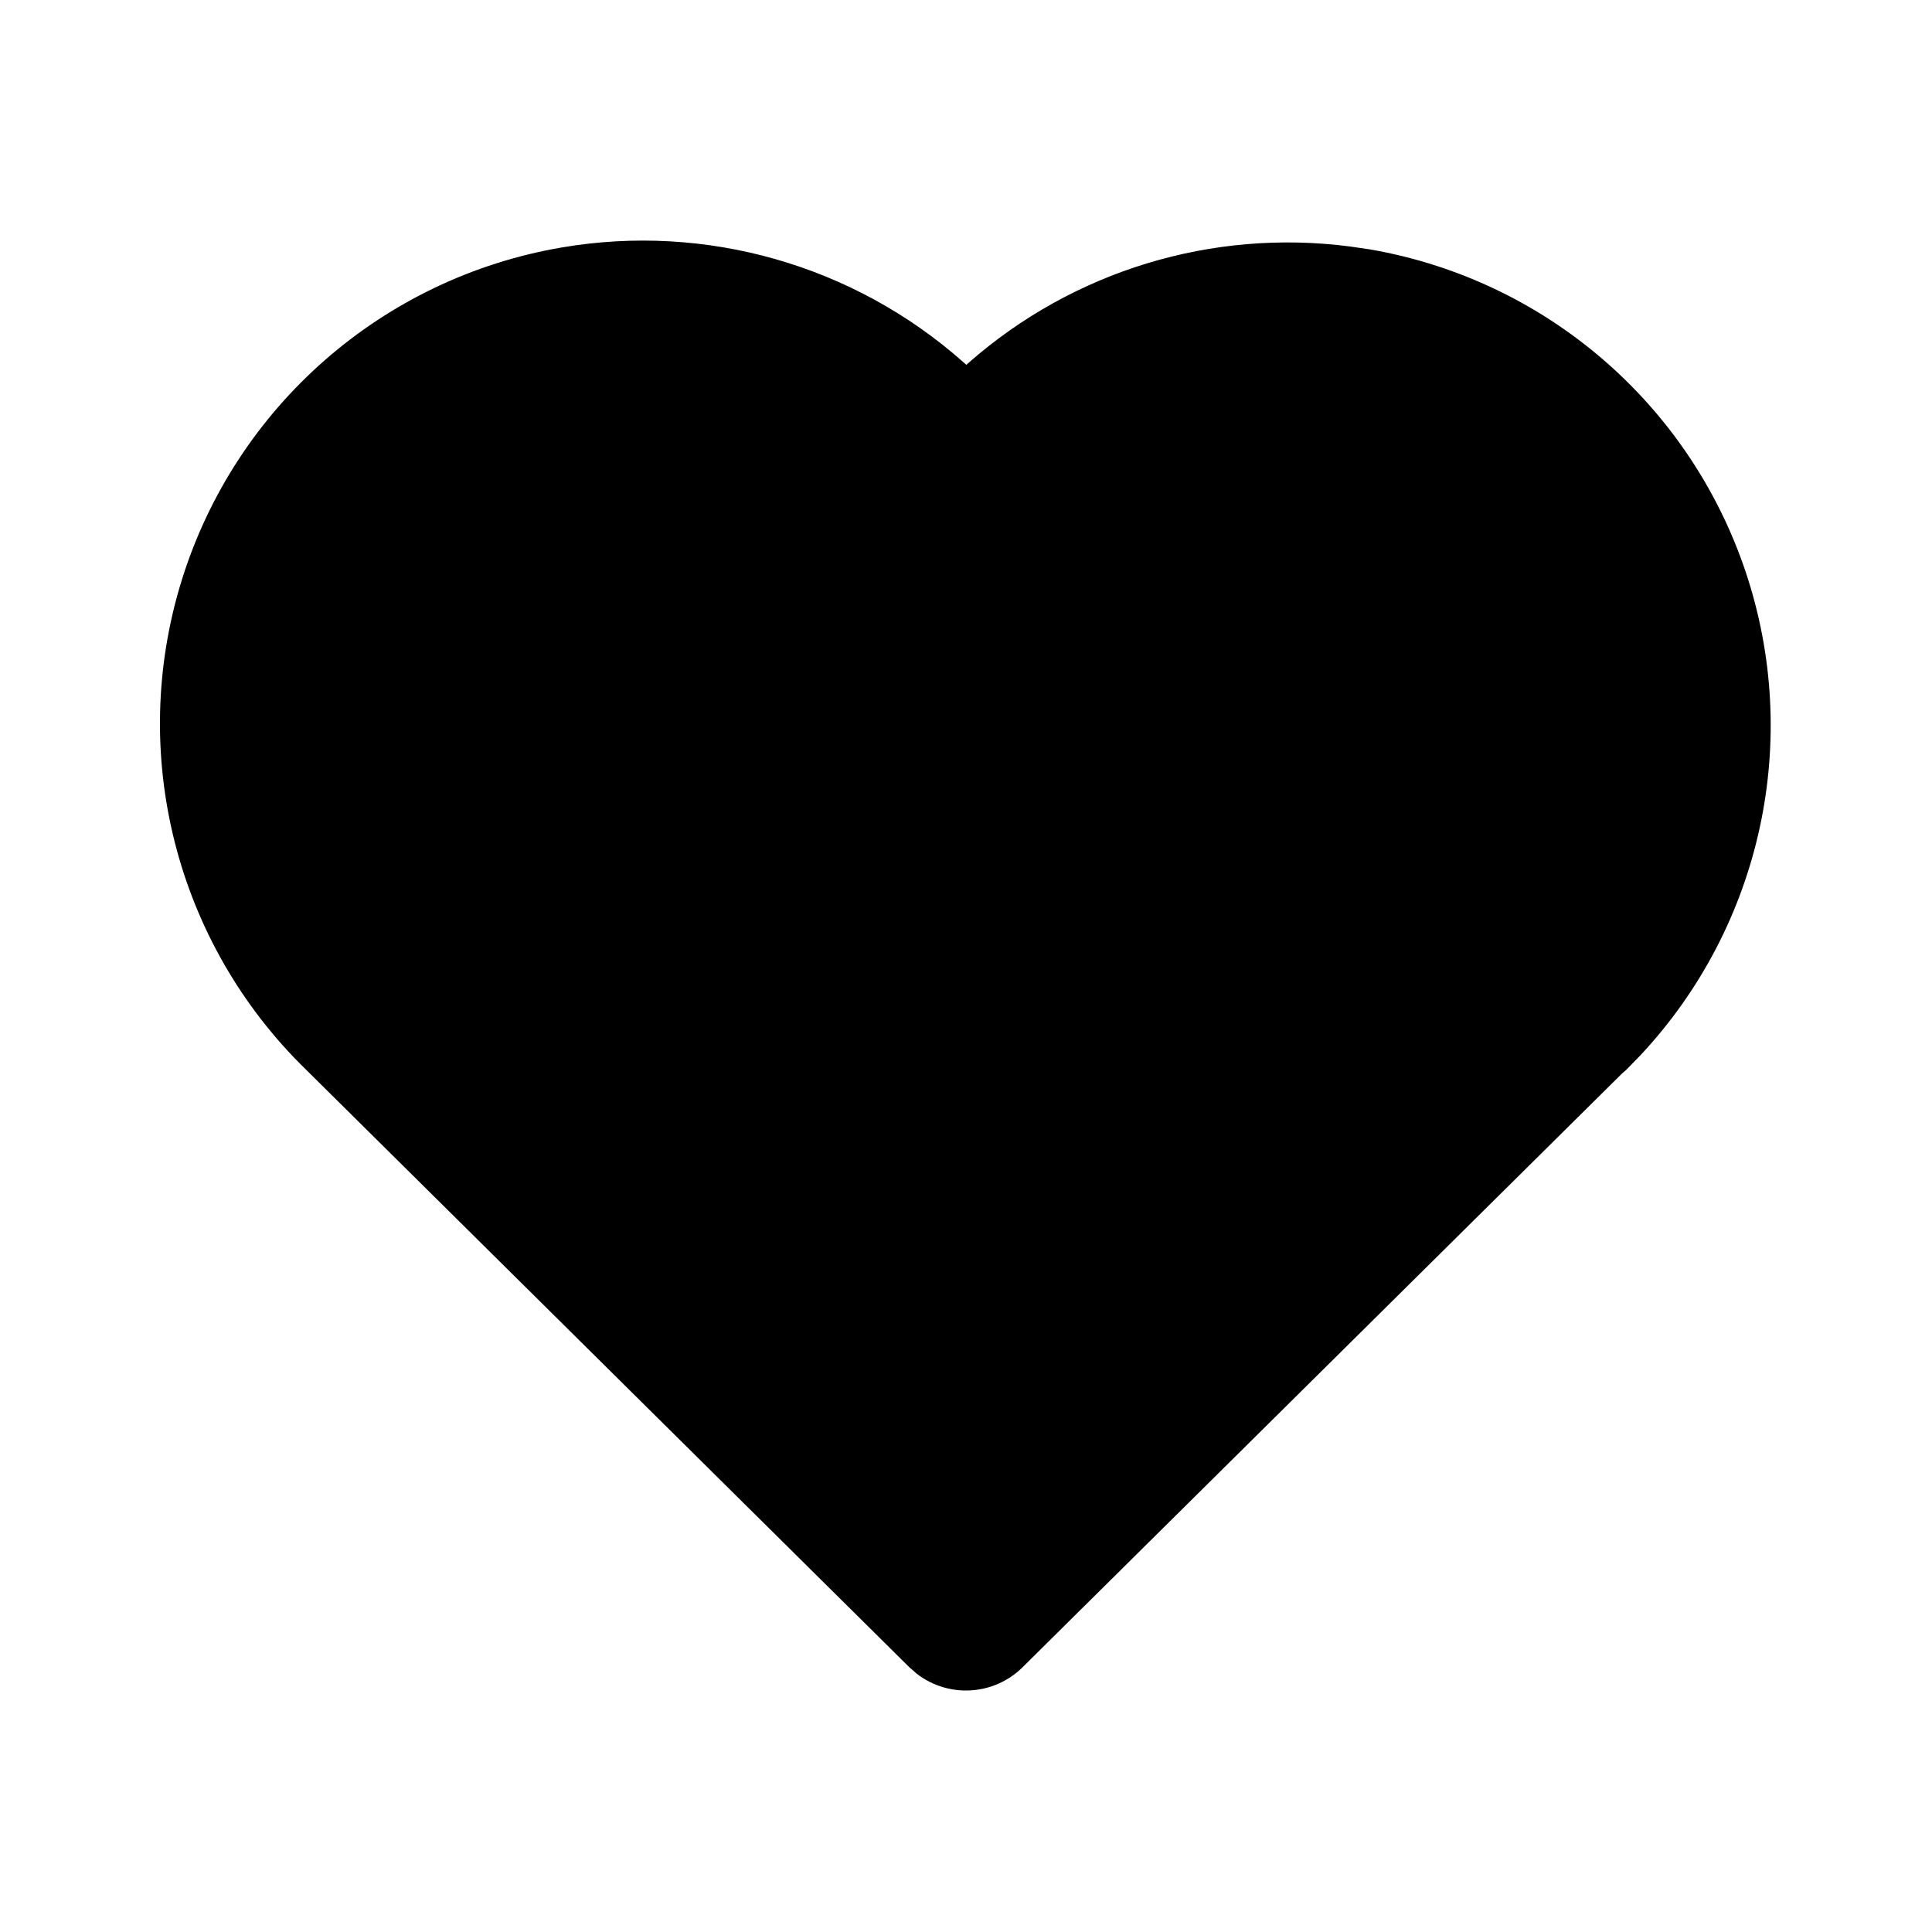
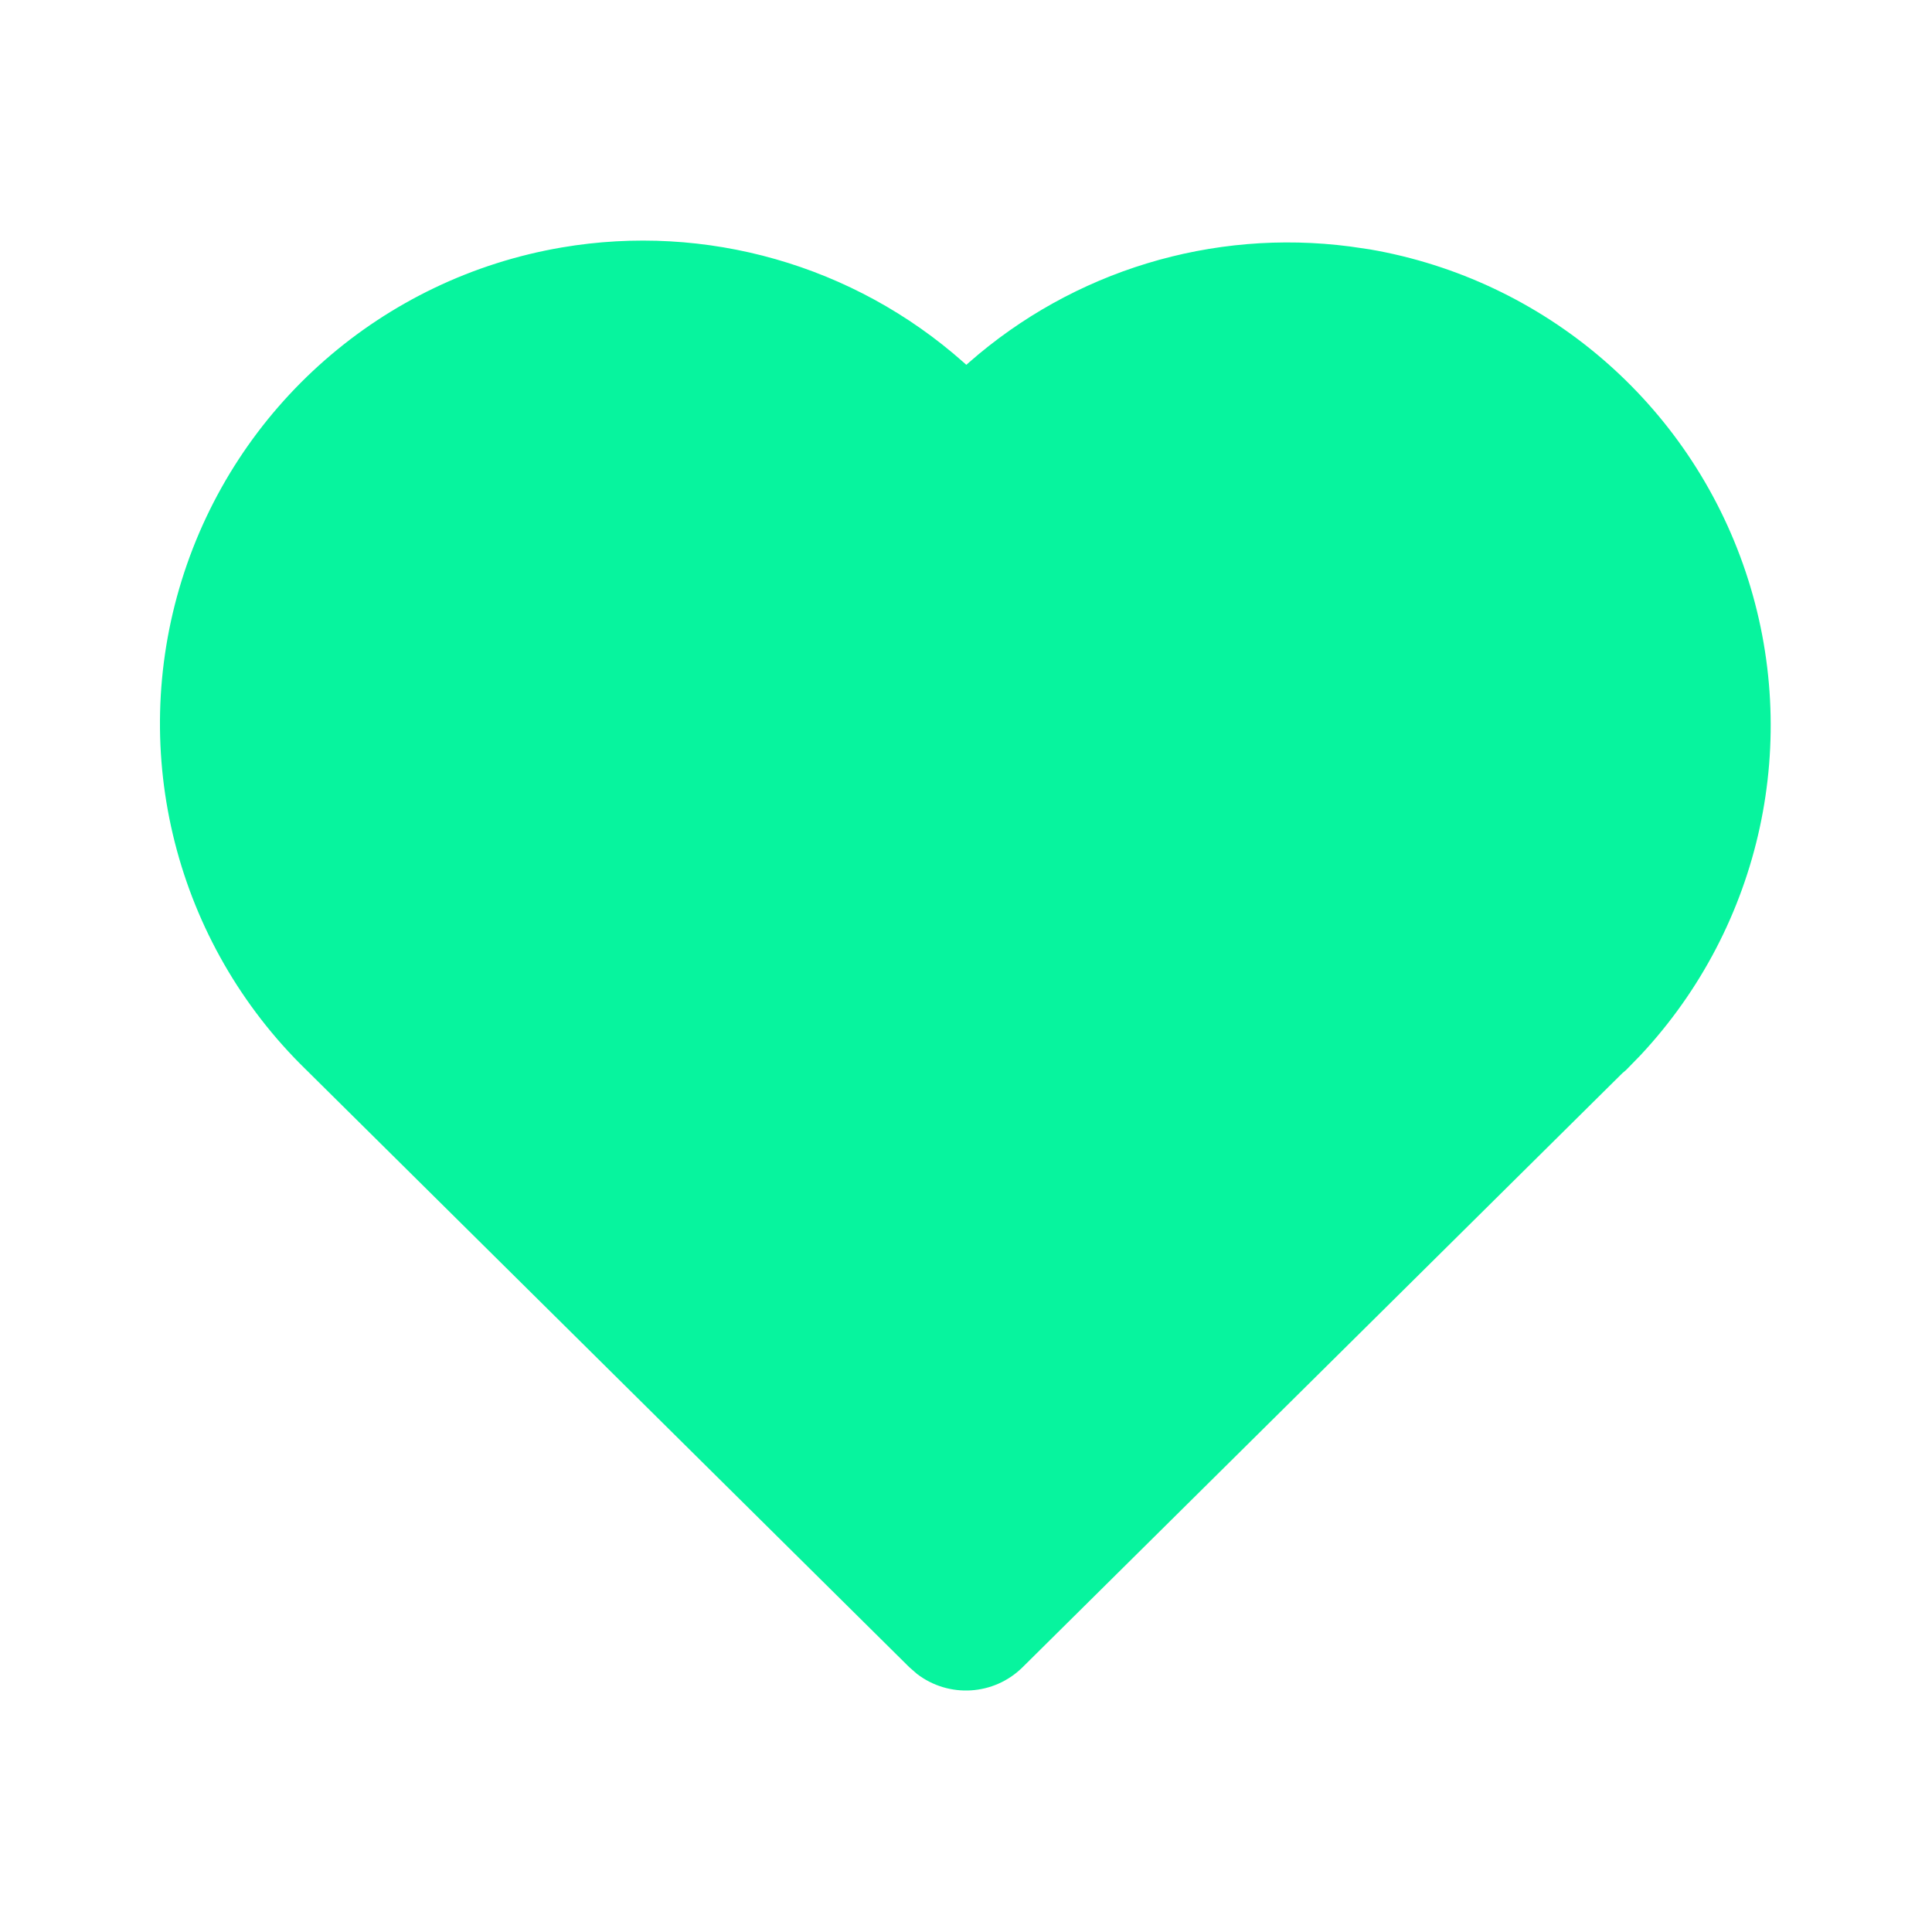
- <svg xmlns="http://www.w3.org/2000/svg" class="icon icon-tabler icon-tabler-heart-filled" width="24" height="24" viewBox="0 0 24 24" stroke-width="2" stroke="currentColor" fill="none" stroke-linecap="round" stroke-linejoin="round">
+ <svg xmlns="http://www.w3.org/2000/svg" class="icon icon-tabler icon-tabler-heart-filled" width="24" height="24" viewBox="0 0 24 24" stroke-width="2" stroke="#07F49E" fill="#07F49E" stroke-linecap="round" stroke-linejoin="round">
  <path stroke="none" d="M0 0h24v24H0z" fill="none" />
-   <path d="M6.979 3.074a6 6 0 0 1 4.988 1.425l.037 .033l.034 -.03a6 6 0 0 1 4.733 -1.44l.246 .036a6 6 0 0 1 3.364 10.008l-.18 .185l-.048 .041l-7.45 7.379a1 1 0 0 1 -1.313 .082l-.094 -.082l-7.493 -7.422a6 6 0 0 1 3.176 -10.215z" stroke-width="0" fill="currentColor" />
+   <path d="M6.979 3.074a6 6 0 0 1 4.988 1.425l.037 .033l.034 -.03a6 6 0 0 1 4.733 -1.44l.246 .036a6 6 0 0 1 3.364 10.008l-.18 .185l-.048 .041l-7.45 7.379a1 1 0 0 1 -1.313 .082l-.094 -.082l-7.493 -7.422a6 6 0 0 1 3.176 -10.215z" stroke-width="0" fill="#07F49E" />
</svg>
